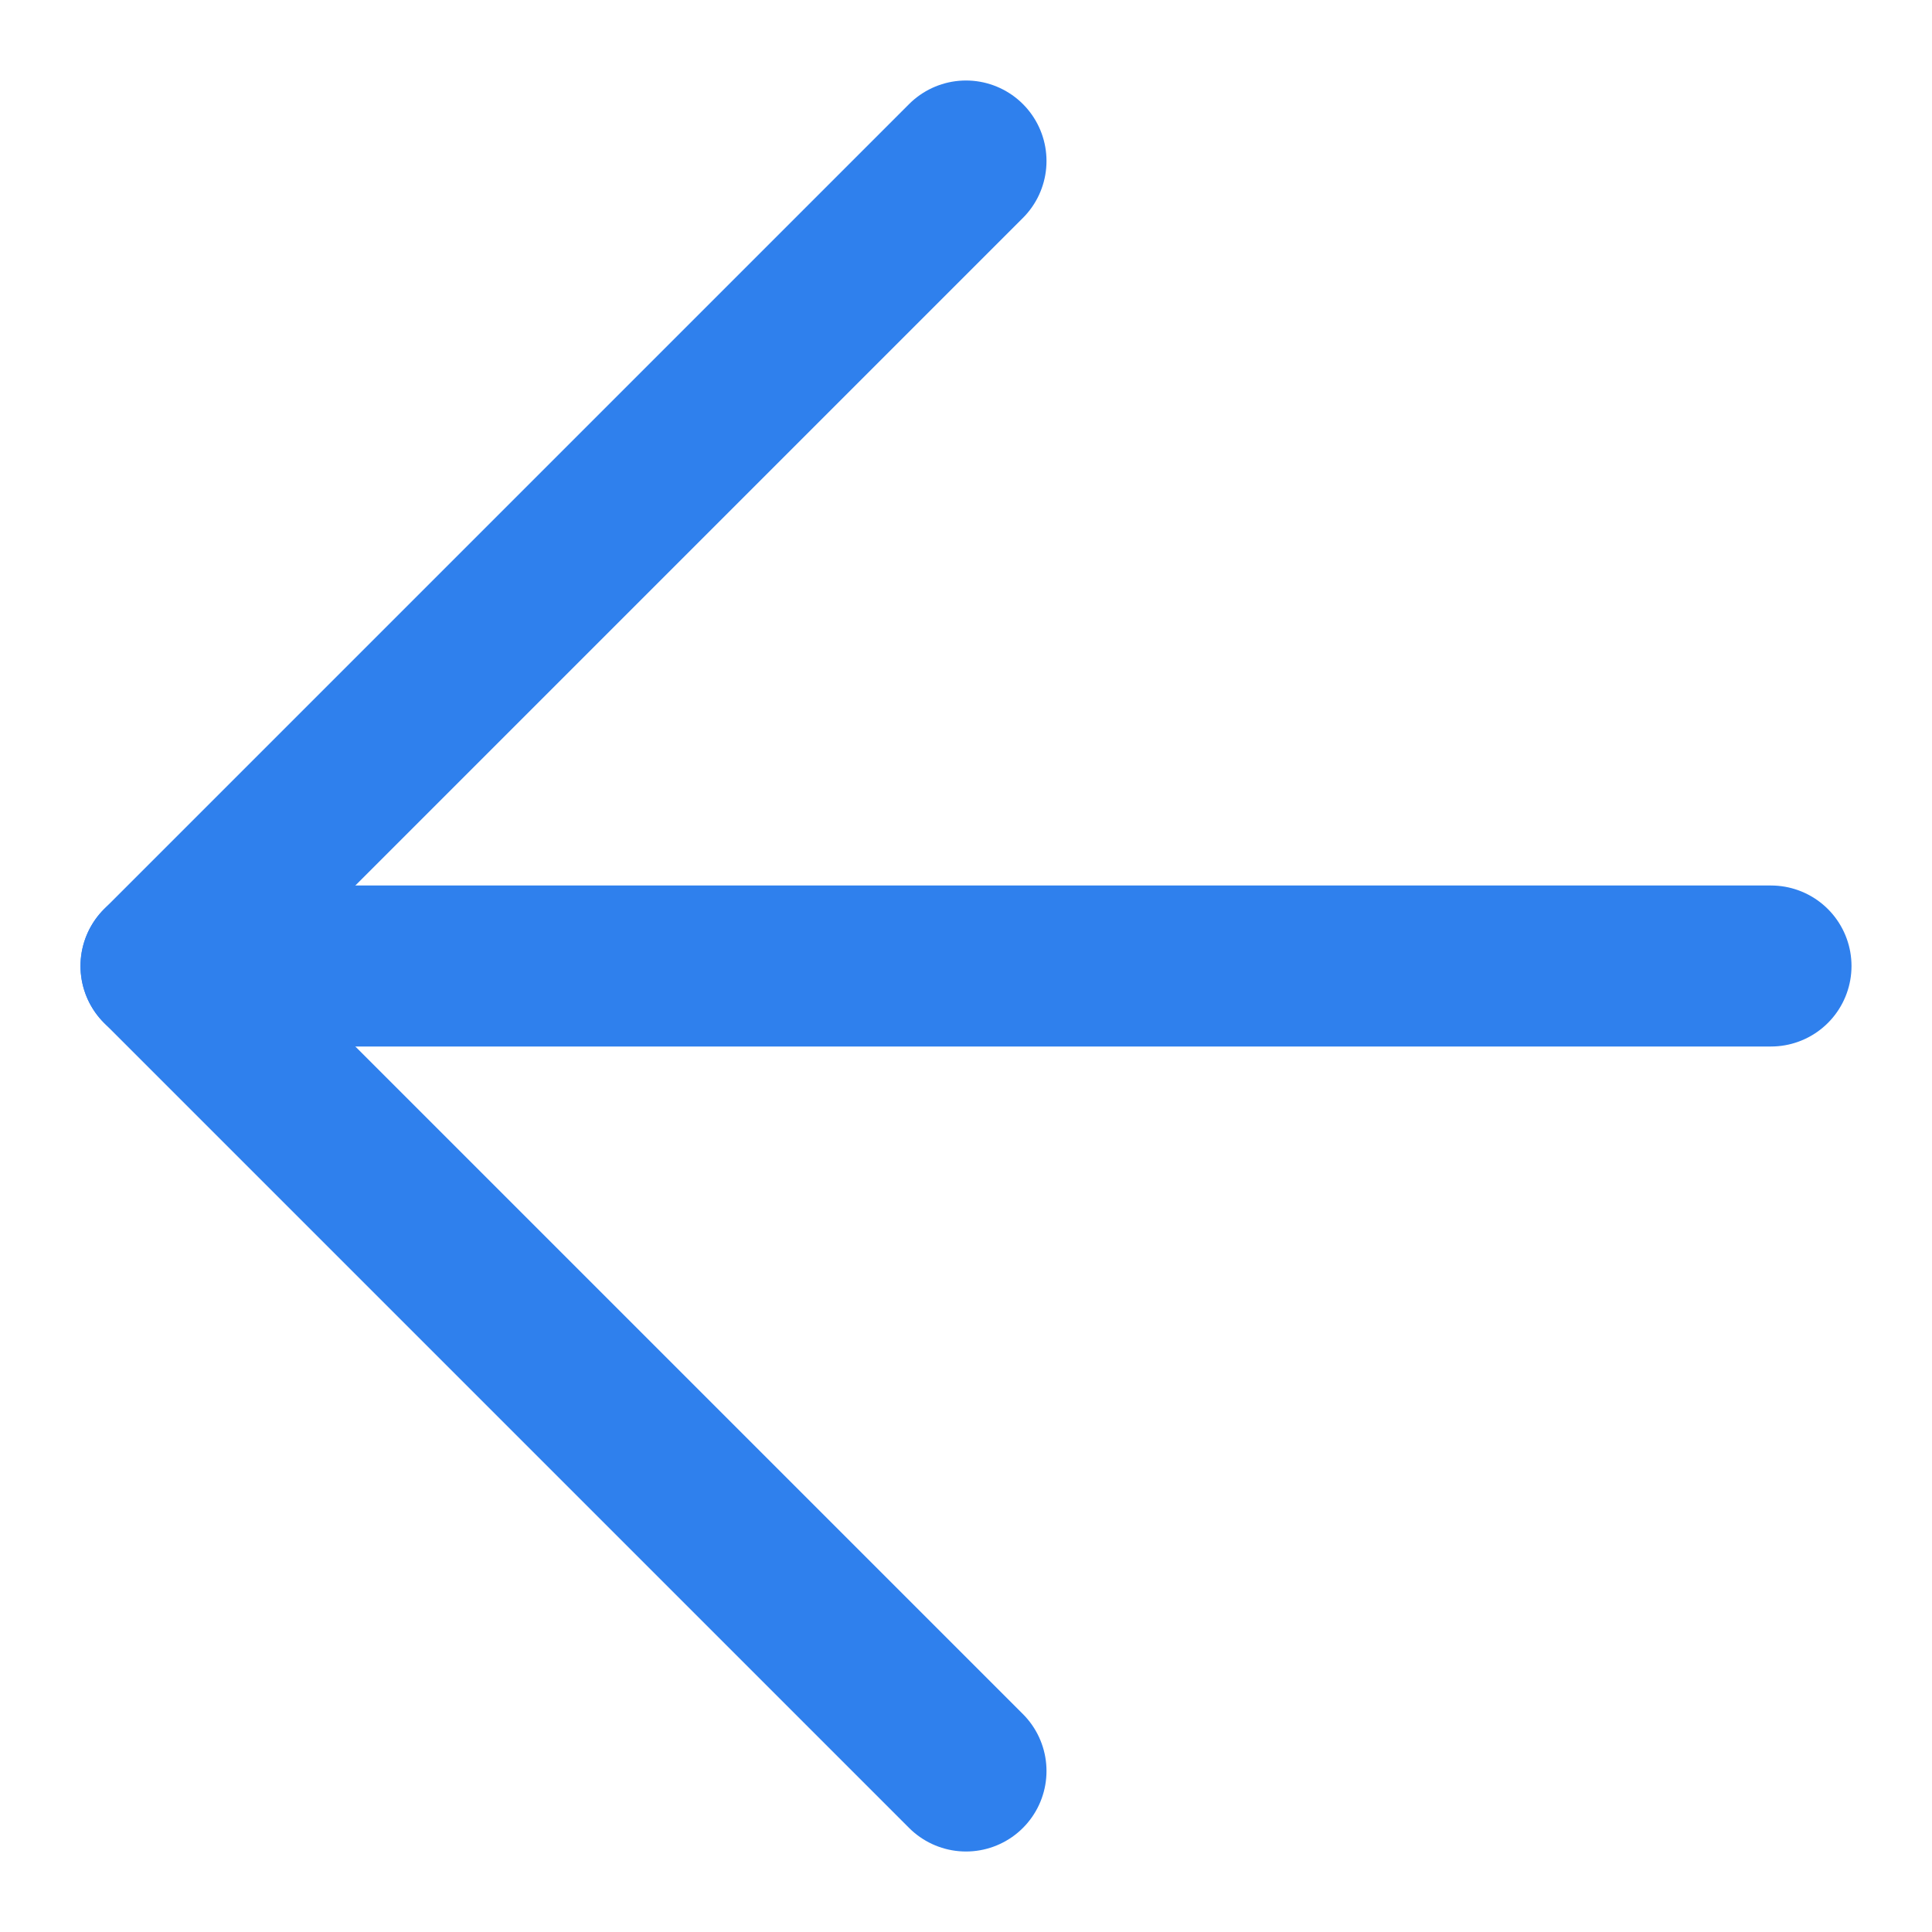
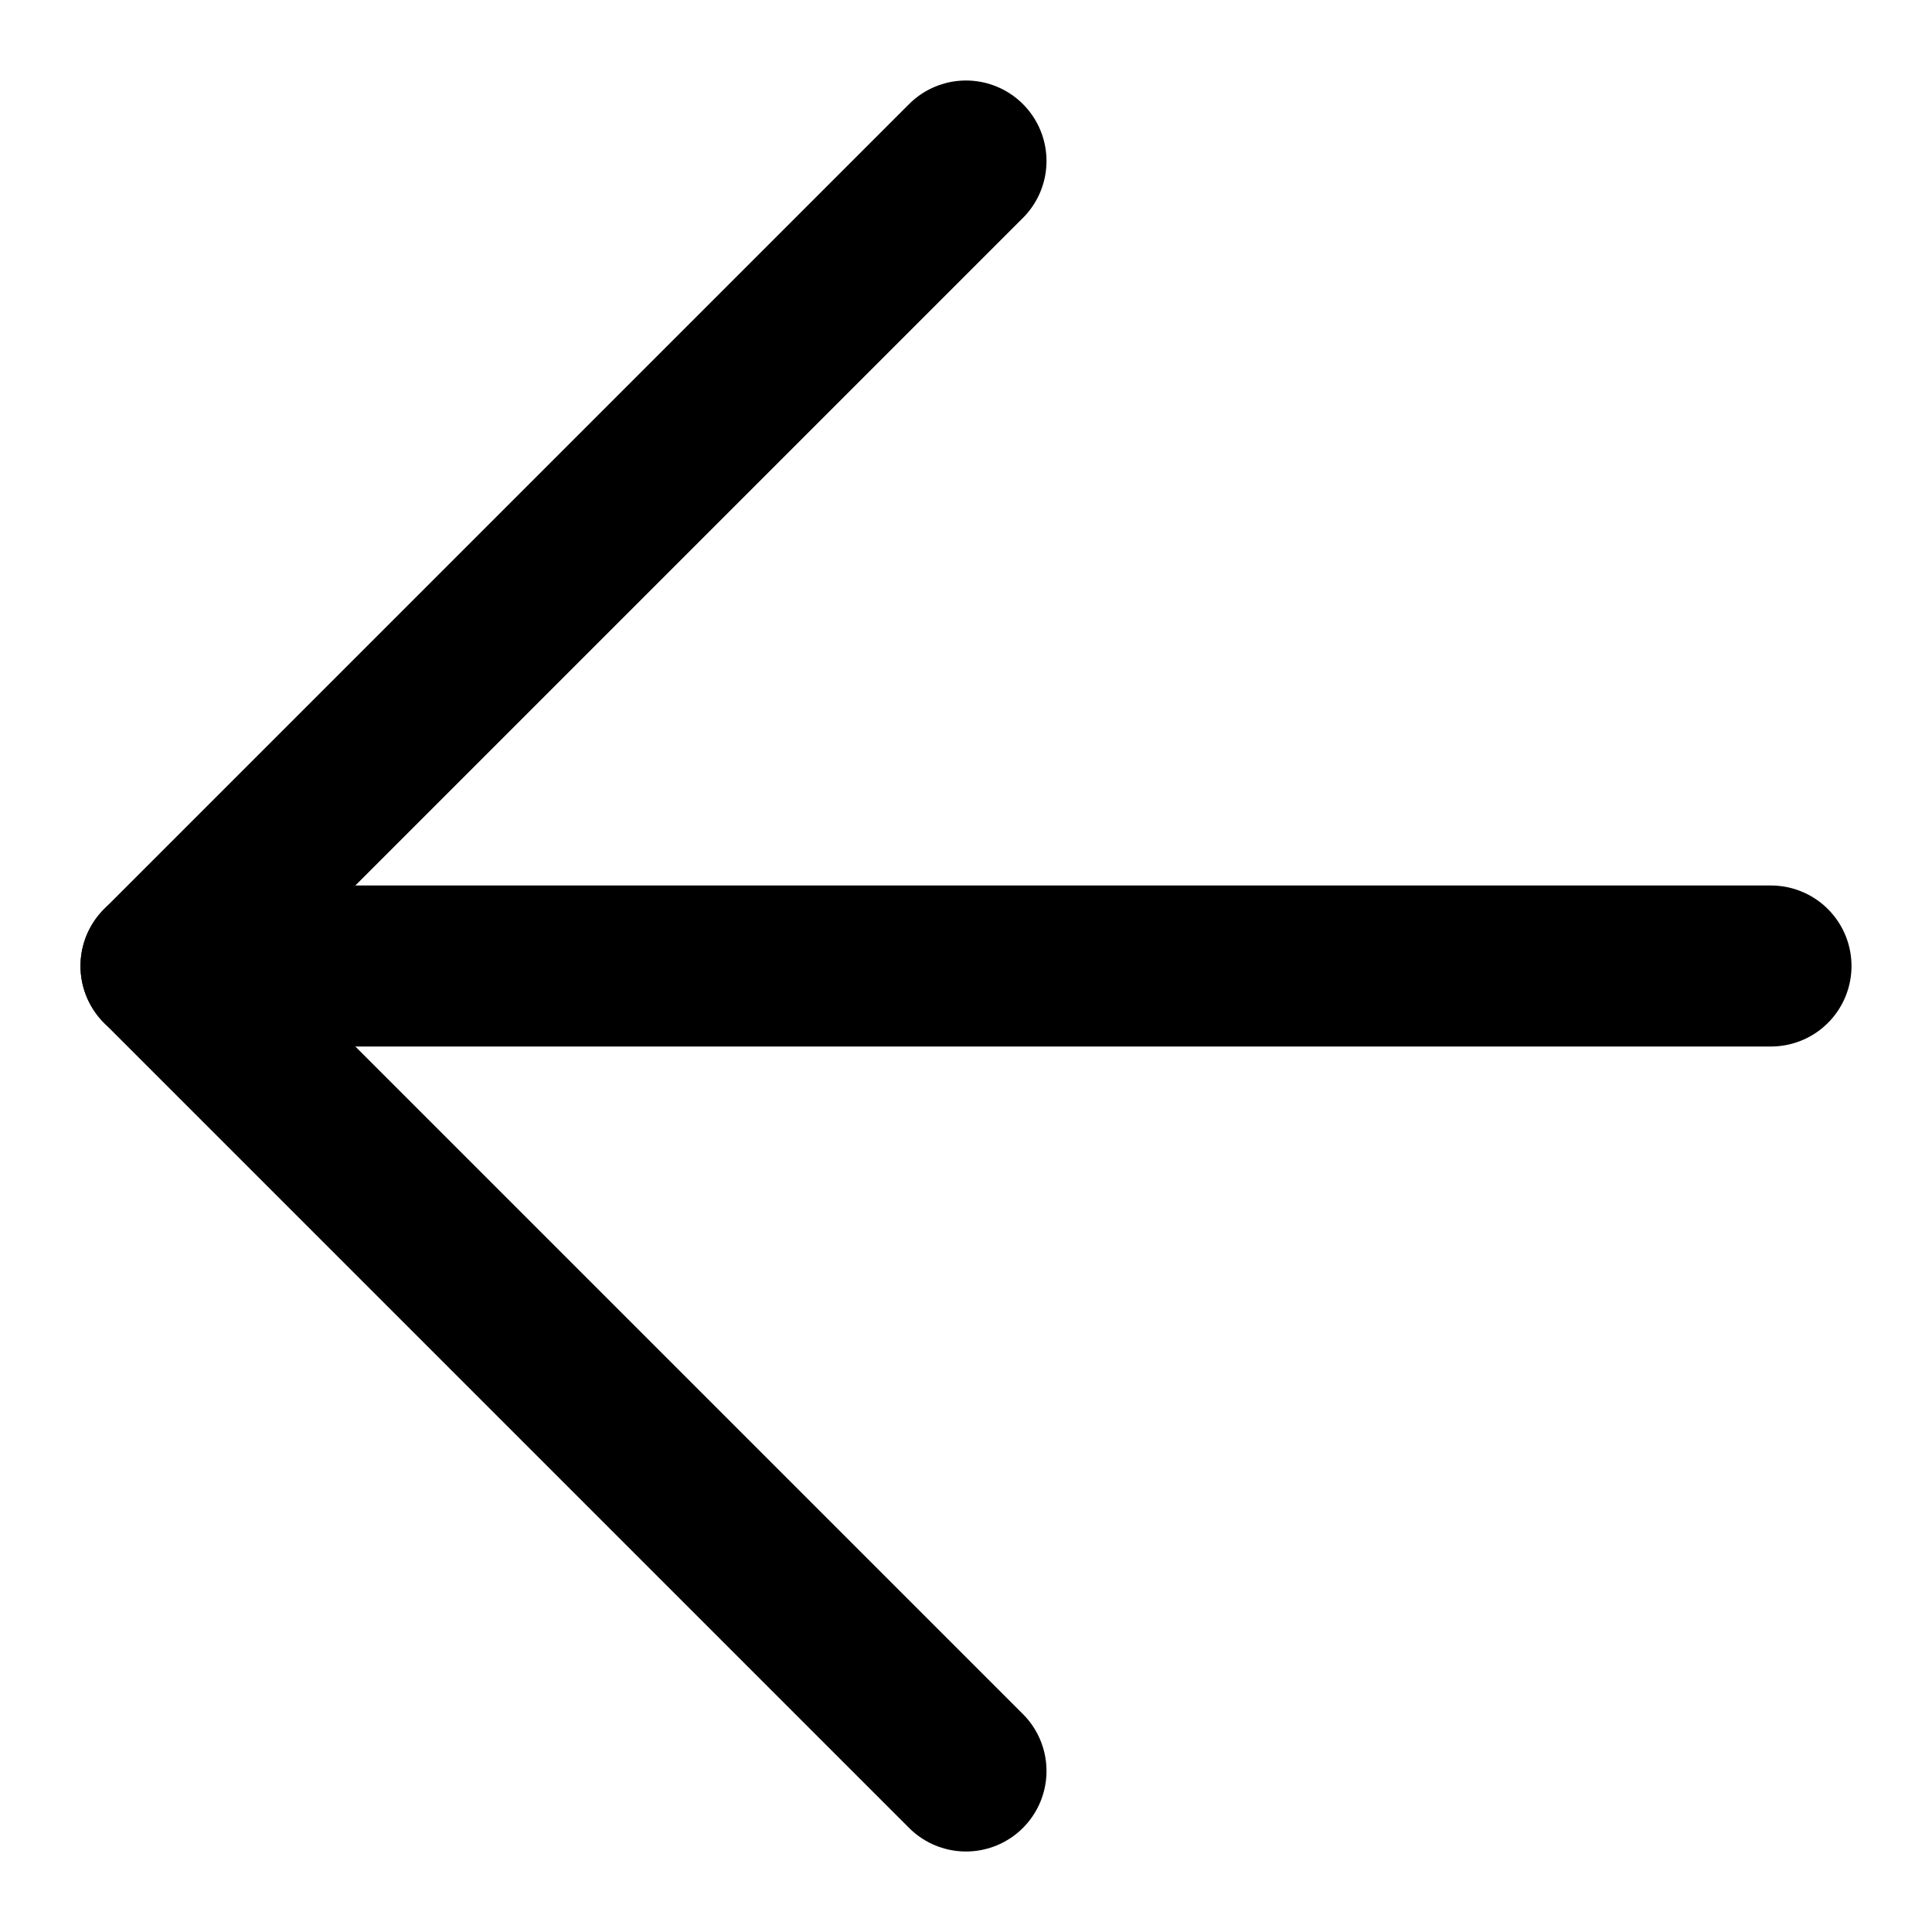
<svg xmlns="http://www.w3.org/2000/svg" width="12" height="12" viewBox="0 0 12 12" fill="none">
-   <path d="M11 6H1" stroke="#2F80ED" stroke-linecap="round" stroke-linejoin="round" />
-   <path d="M6 11L1 6L6 1" stroke="#2F80ED" stroke-linecap="round" stroke-linejoin="round" />
+   <path d="M11 6H1" stroke="currentColor" stroke-linecap="round" stroke-linejoin="round" />
+   <path d="M6 11L1 6L6 1" stroke="currentColor" stroke-linecap="round" stroke-linejoin="round" />
</svg>
